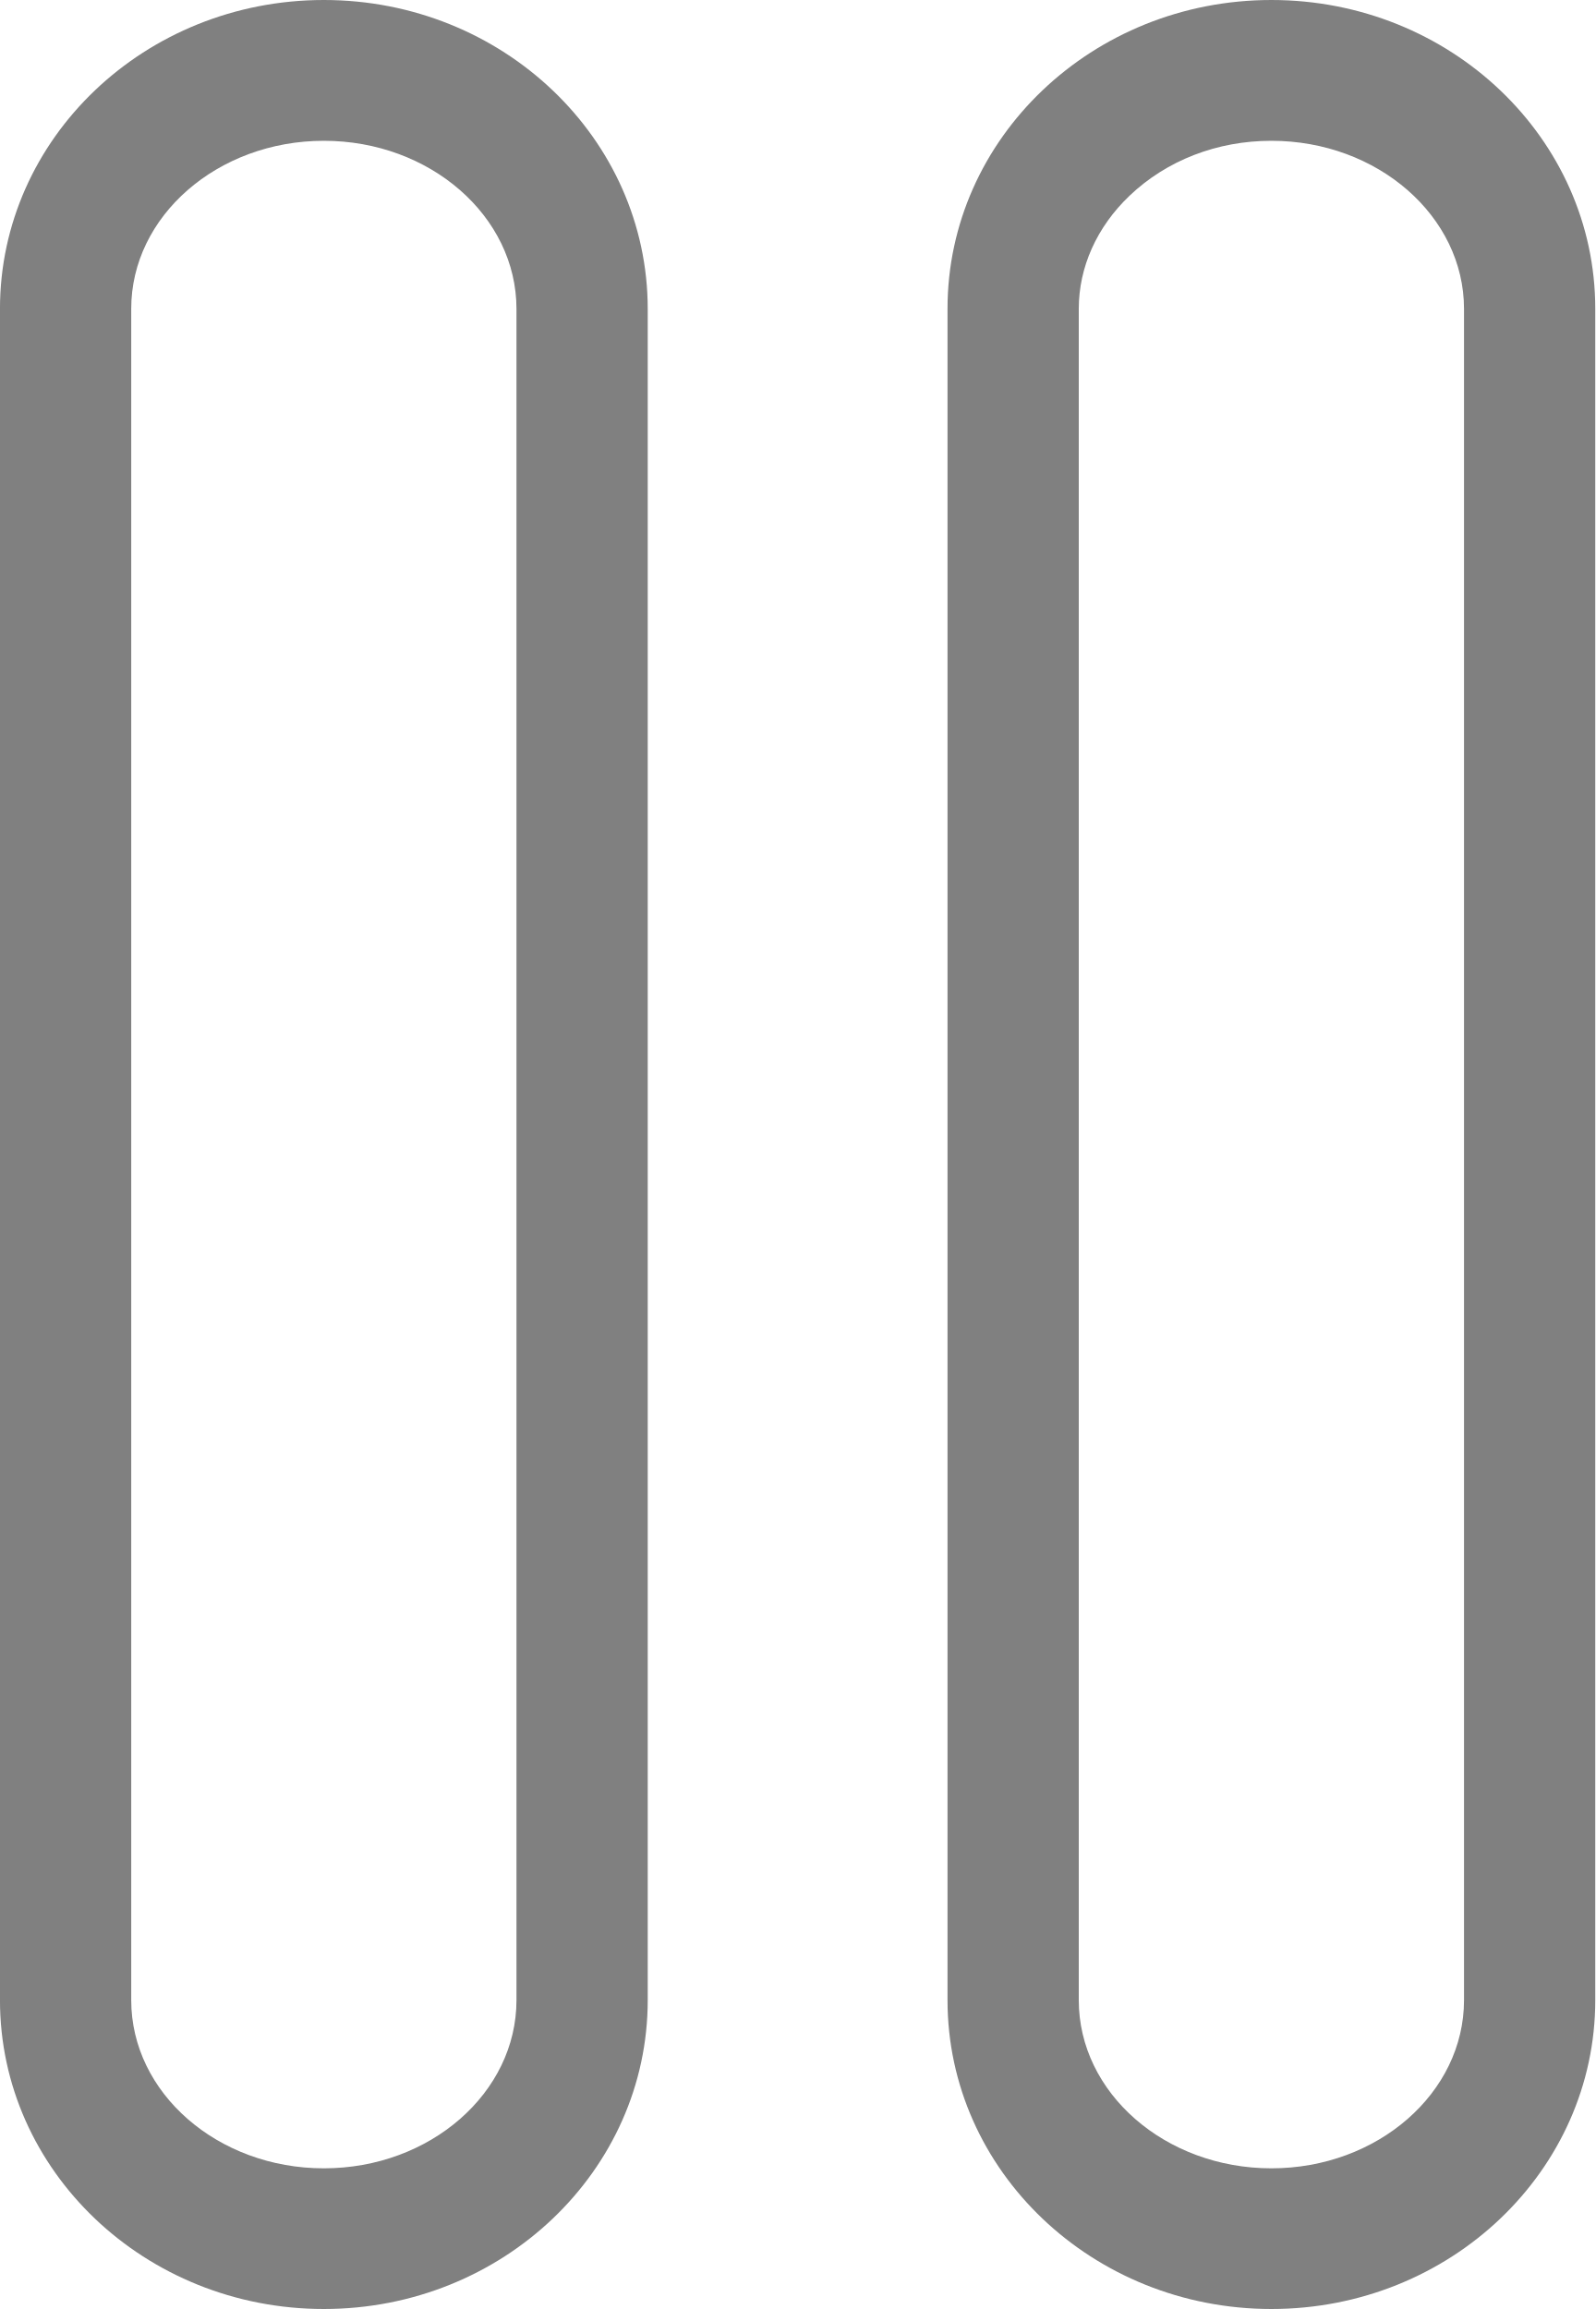
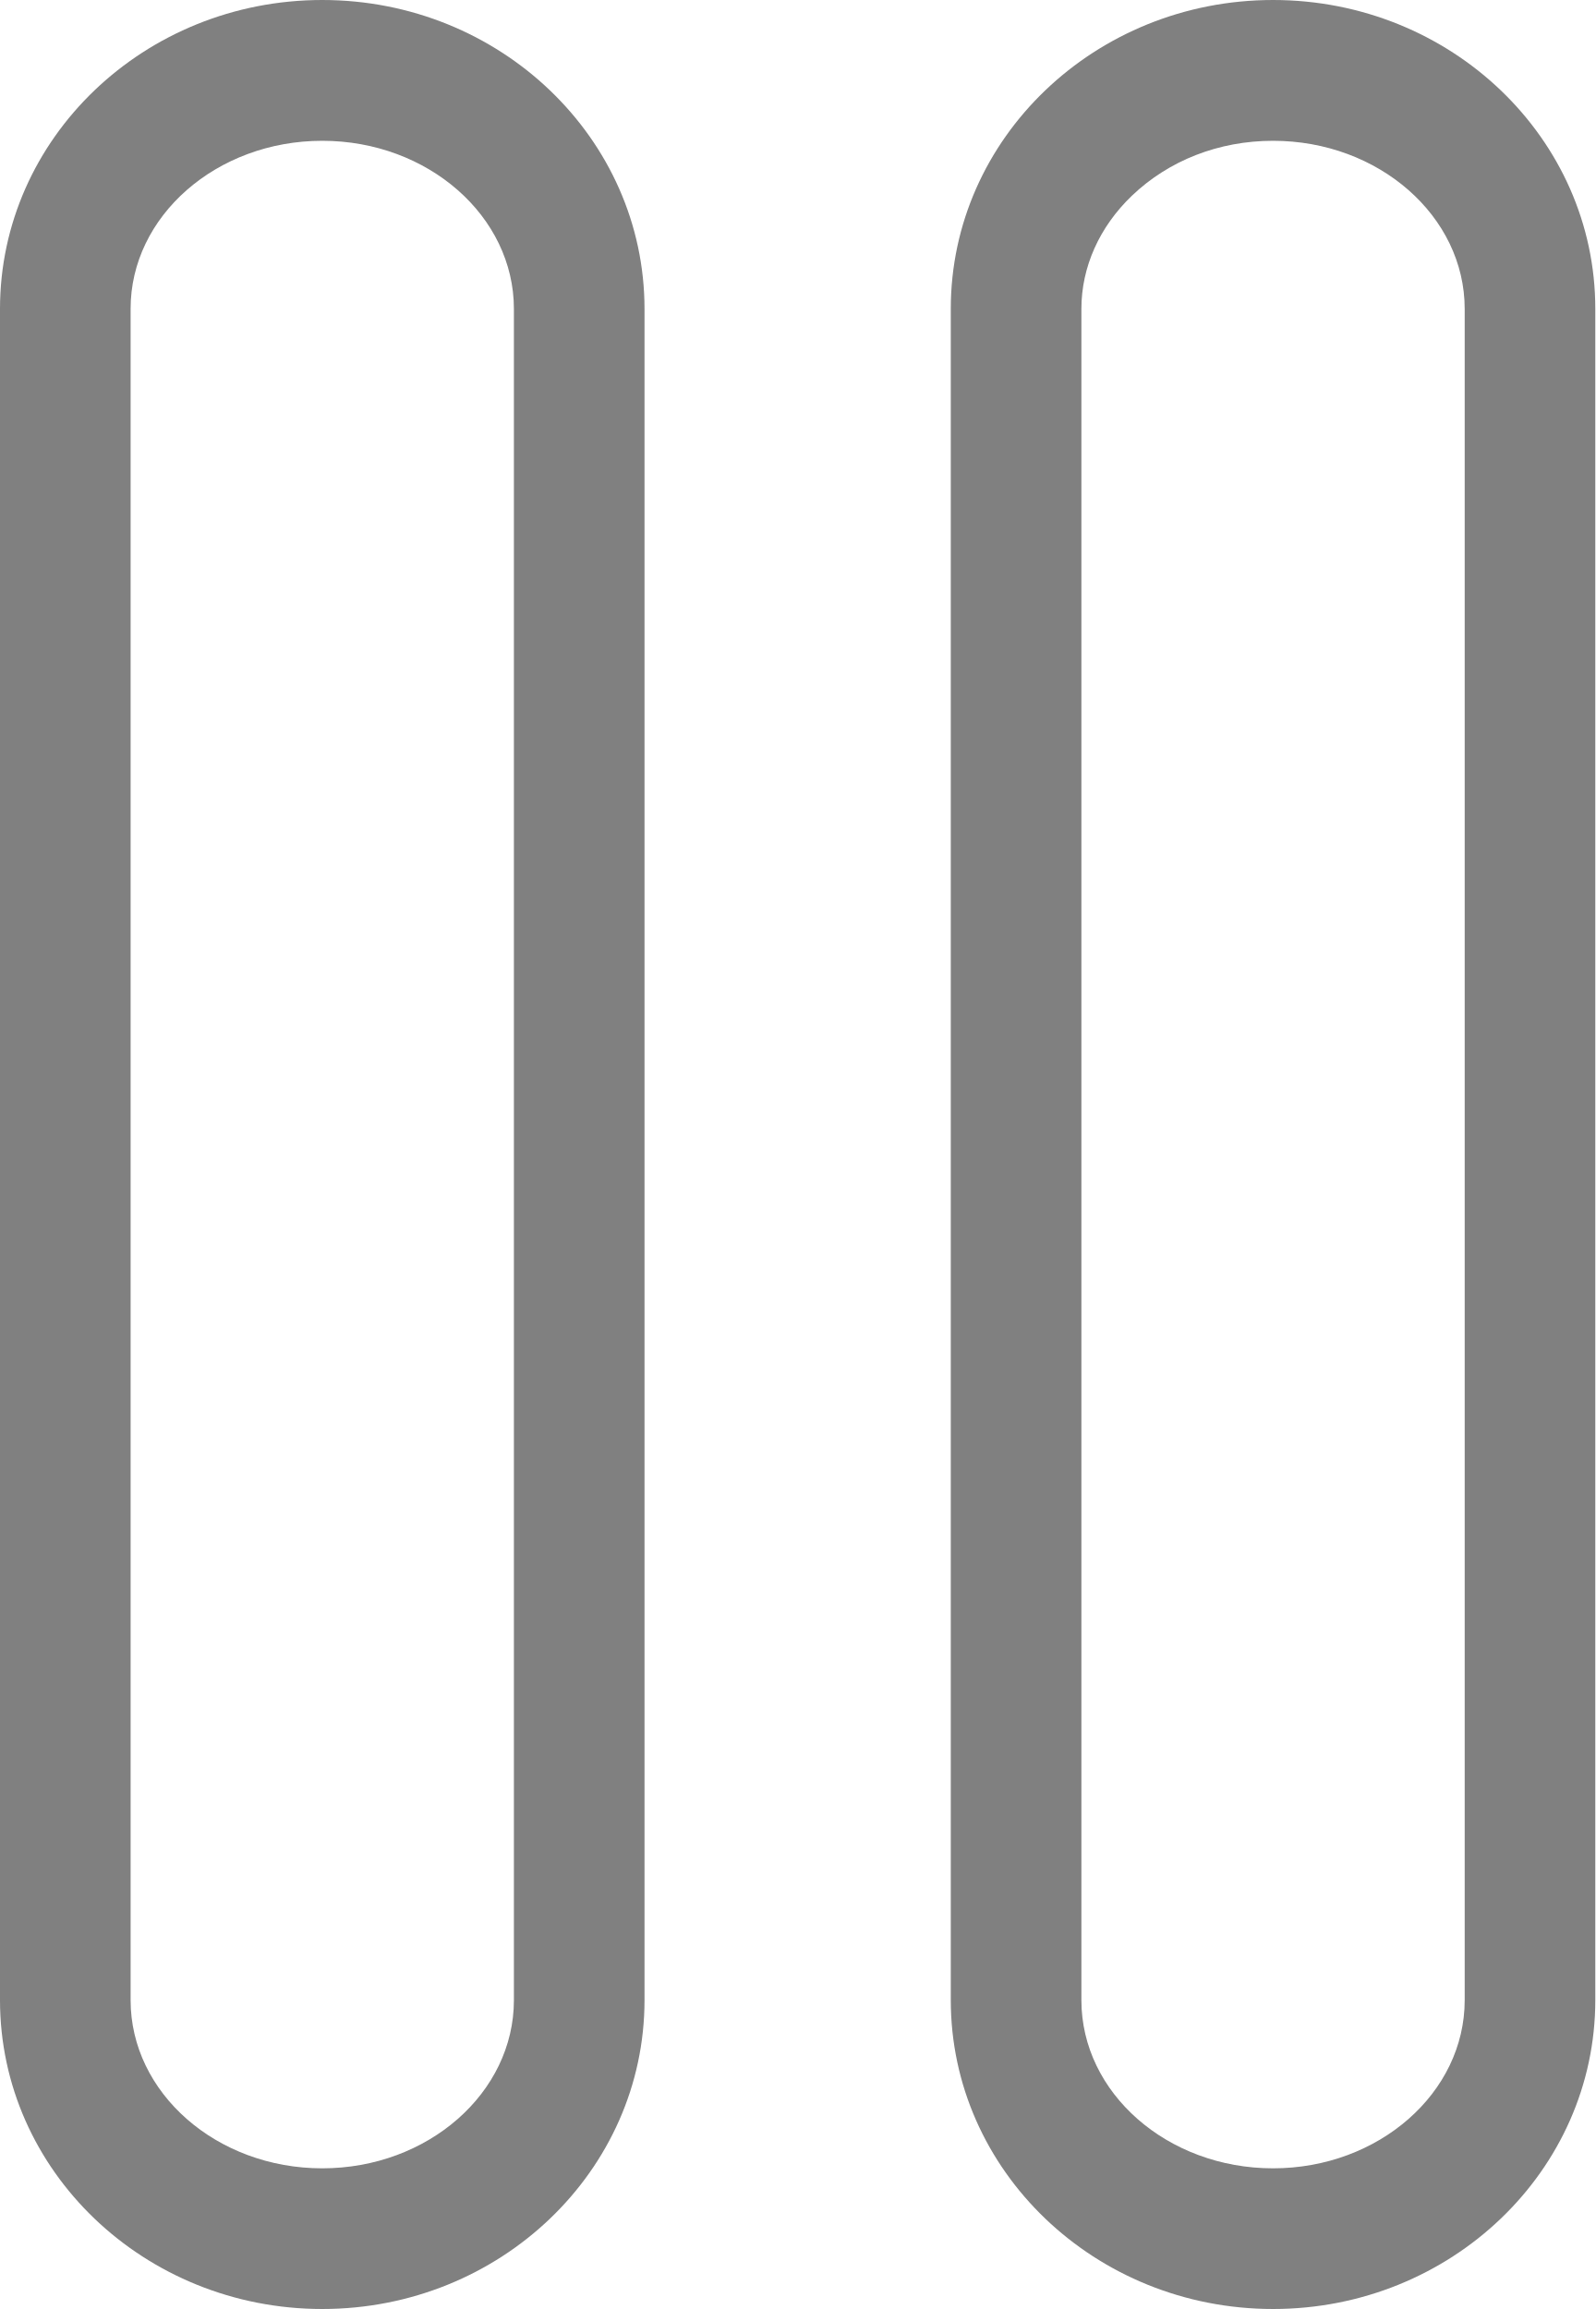
- <svg xmlns="http://www.w3.org/2000/svg" version="1.1" id="Layer_1" x="0px" y="0px" width="26.945px" height="39px" viewBox="3.528 5.104 26.945 39" enable-background="new 3.528 5.104 26.945 39" xml:space="preserve">
-   <g id="g4" transform="matrix(0.9322319,0,0,1,-2.796696,0)">
-     <path id="path6" fill="#808080" d="M12.652,7.482c1.925,0,3.49,1.274,3.49,2.84v28.566   c0,1.565-1.565,2.84-3.49,2.84s-3.49-1.274-3.49-2.84V10.321C9.16,8.756,10.727,7.482,12.652,7.482 M12.652,5.104   c-3.241,0-5.868,2.336-5.868,5.217v28.566c0,2.882,2.628,5.217,5.868,5.217s5.868-2.336,5.868-5.217V10.321   C18.519,7.441,15.892,5.104,12.652,5.104L12.652,5.104z" />
-   </g>
-   <g id="g8" transform="matrix(0.9322319,0,0,1,-2.932233,0)">
-     <path id="path10" fill="#808080" d="M29.965,7.482c1.925,0,3.49,1.274,3.49,2.84v28.566   c0,1.565-1.565,2.84-3.49,2.84s-3.49-1.274-3.49-2.84V10.321c0-0.705,0.327-1.384,0.92-1.911   C28.069,7.812,28.981,7.482,29.965,7.482 M29.965,5.104c-3.241,0-5.869,2.336-5.868,5.217v28.566c0,2.882,2.628,5.217,5.868,5.217   s5.868-2.336,5.868-5.217V10.321C35.834,7.441,33.206,5.104,29.965,5.104L29.965,5.104z" />
-   </g>
+ <svg xmlns="http://www.w3.org/2000/svg" version="1.1" id="Layer_1" x="0px" y="0px" width="26.945px" height="39px" viewBox="0 0 26.945 39" enable-background="new 0 0 26.945 39" xml:space="preserve">
+   <path fill="#808080" d="M5.443,2.378c1.786,0,3.237,1.274,3.237,2.84v28.566c0,1.565-1.452,2.84-3.237,2.84s-3.237-1.274-3.237-2.84  V5.217C2.204,3.652,3.657,2.378,5.443,2.378 M5.443,0C2.437,0,0,2.336,0,5.217v28.566C0,36.665,2.438,39,5.443,39  s5.443-2.336,5.443-5.217V5.217C10.885,2.337,8.448,0,5.443,0L5.443,0z" />
+   <path fill="#808080" d="M21.502,2.378c1.786,0,3.237,1.274,3.237,2.84v28.566c0,1.565-1.452,2.84-3.237,2.84  c-1.786,0-3.237-1.274-3.237-2.84V5.217c0-0.705,0.303-1.384,0.853-1.911C19.743,2.708,20.589,2.378,21.502,2.378 M21.502,0  c-3.006,0-5.444,2.336-5.443,5.217v28.566c0,2.882,2.438,5.217,5.443,5.217s5.443-2.336,5.443-5.217V5.217  C26.946,2.337,24.508,0,21.502,0L21.502,0z" />
</svg>
